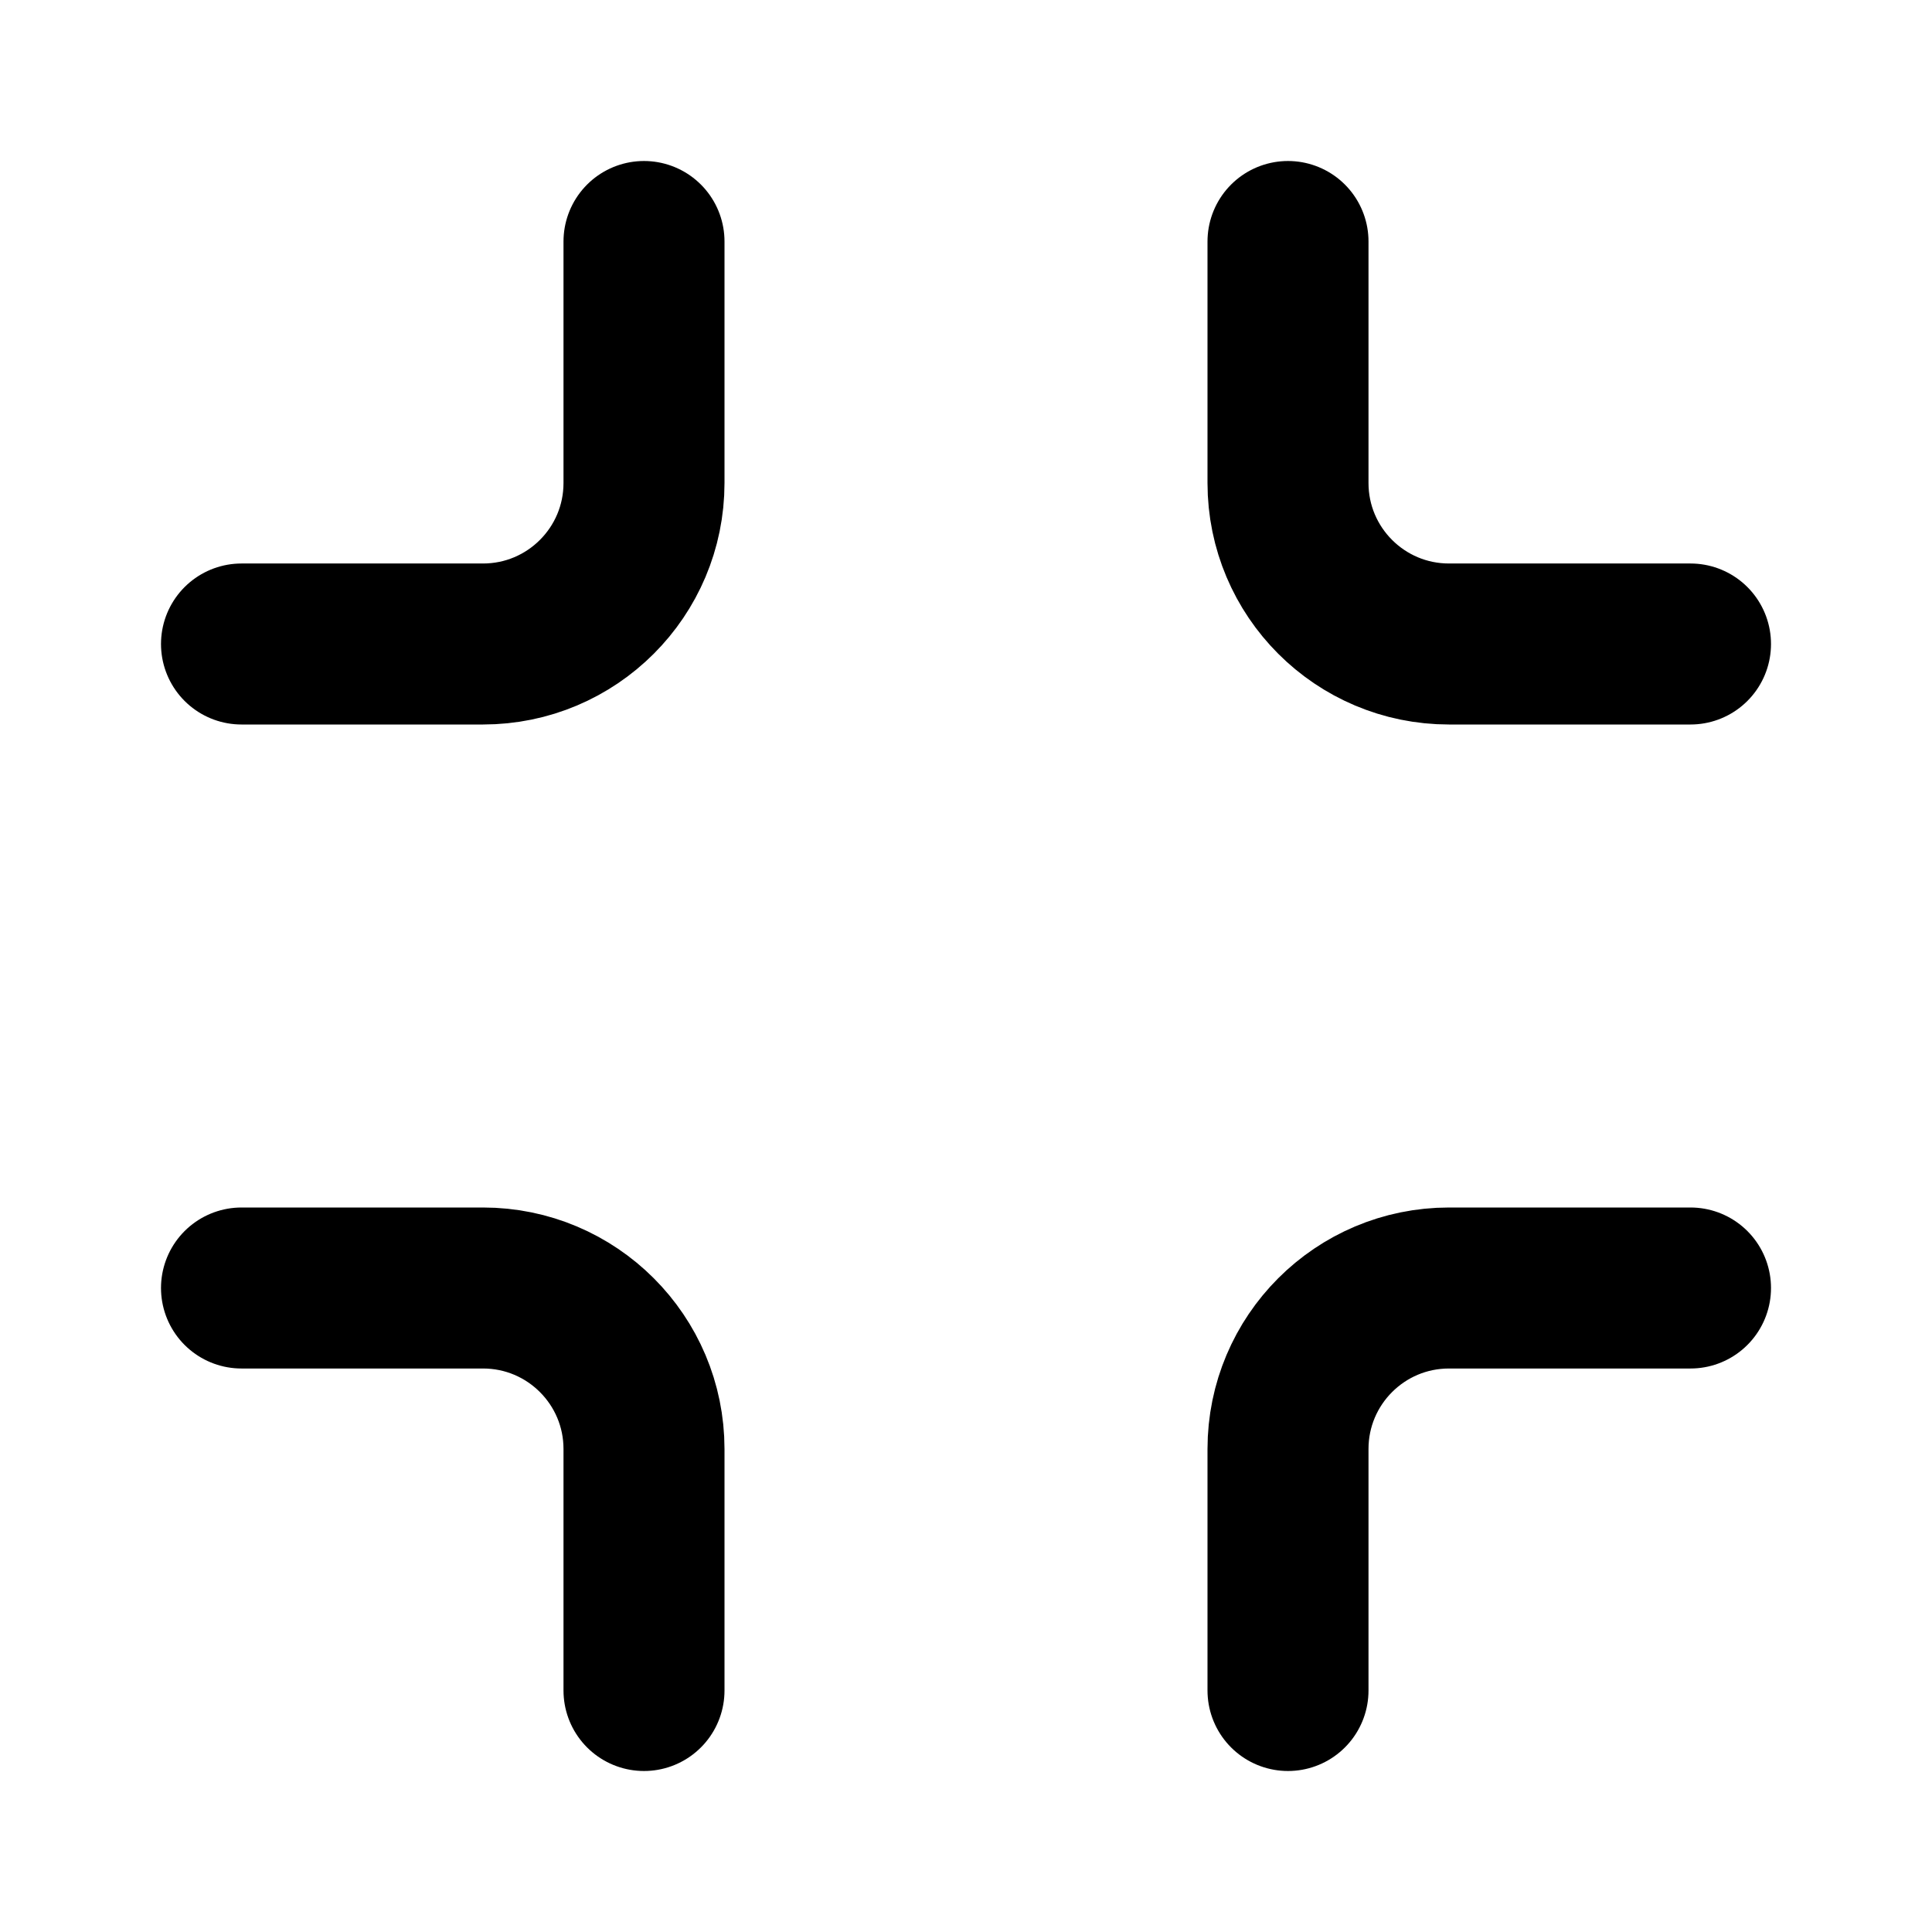
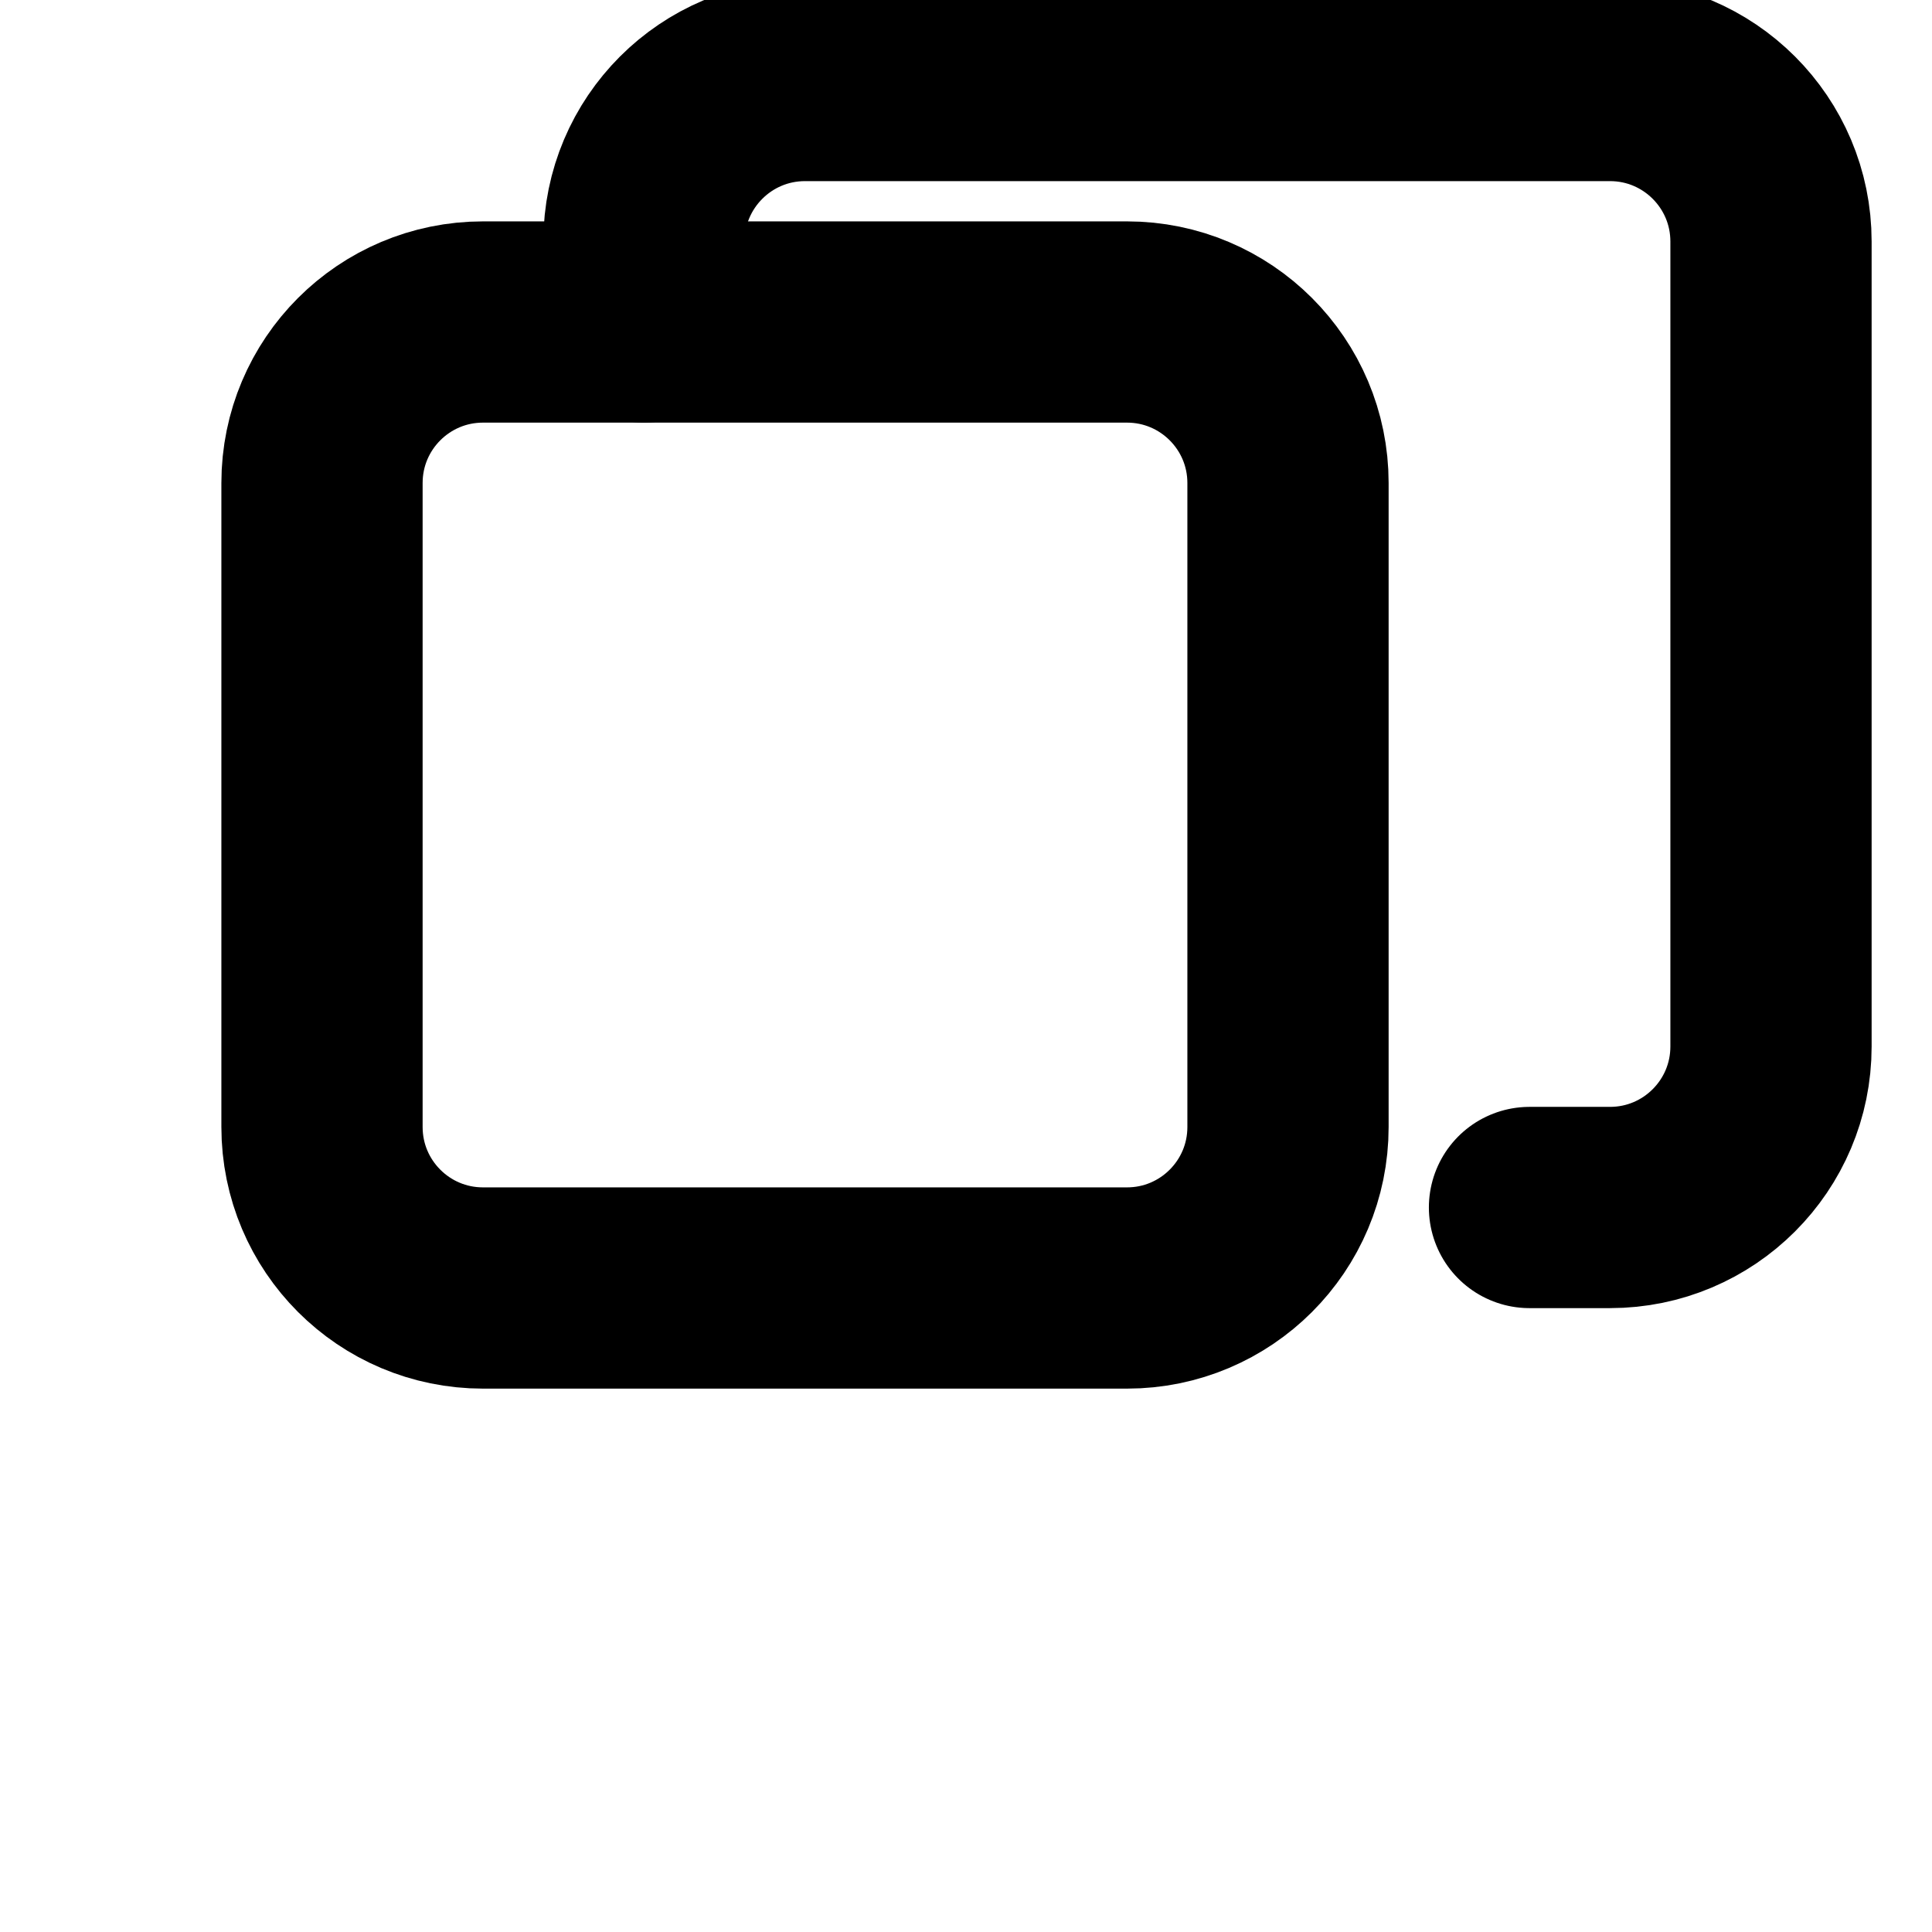
- <svg width="24" height="24" viewBox="0 0 24 24" fill="none" stroke="currentColor" stroke-width="2" stroke-linecap="round" stroke-linejoin="round">
-   <path d="M8 3v3a2 2 0 0 1-2 2H3m18 0h-3a2 2 0 0 1-2-2V3m0 18v-3a2 2 0 0 1 2-2h3M3 16h3a2 2 0 0 1 2 2v3" />
+ <svg viewBox="0 0 24 24" fill="none" stroke="currentColor" stroke-width="2.5" stroke-linecap="round" stroke-linejoin="round">
+   <rect x="4" y="4" width="12" height="12" rx="2" ry="2" />
+   <path d="M8 4v-1a2 2 0 0 1 2-2h10a2 2 0 0 1 2 2v10a2 2 0 0 1-2 2h-1" />
</svg>
